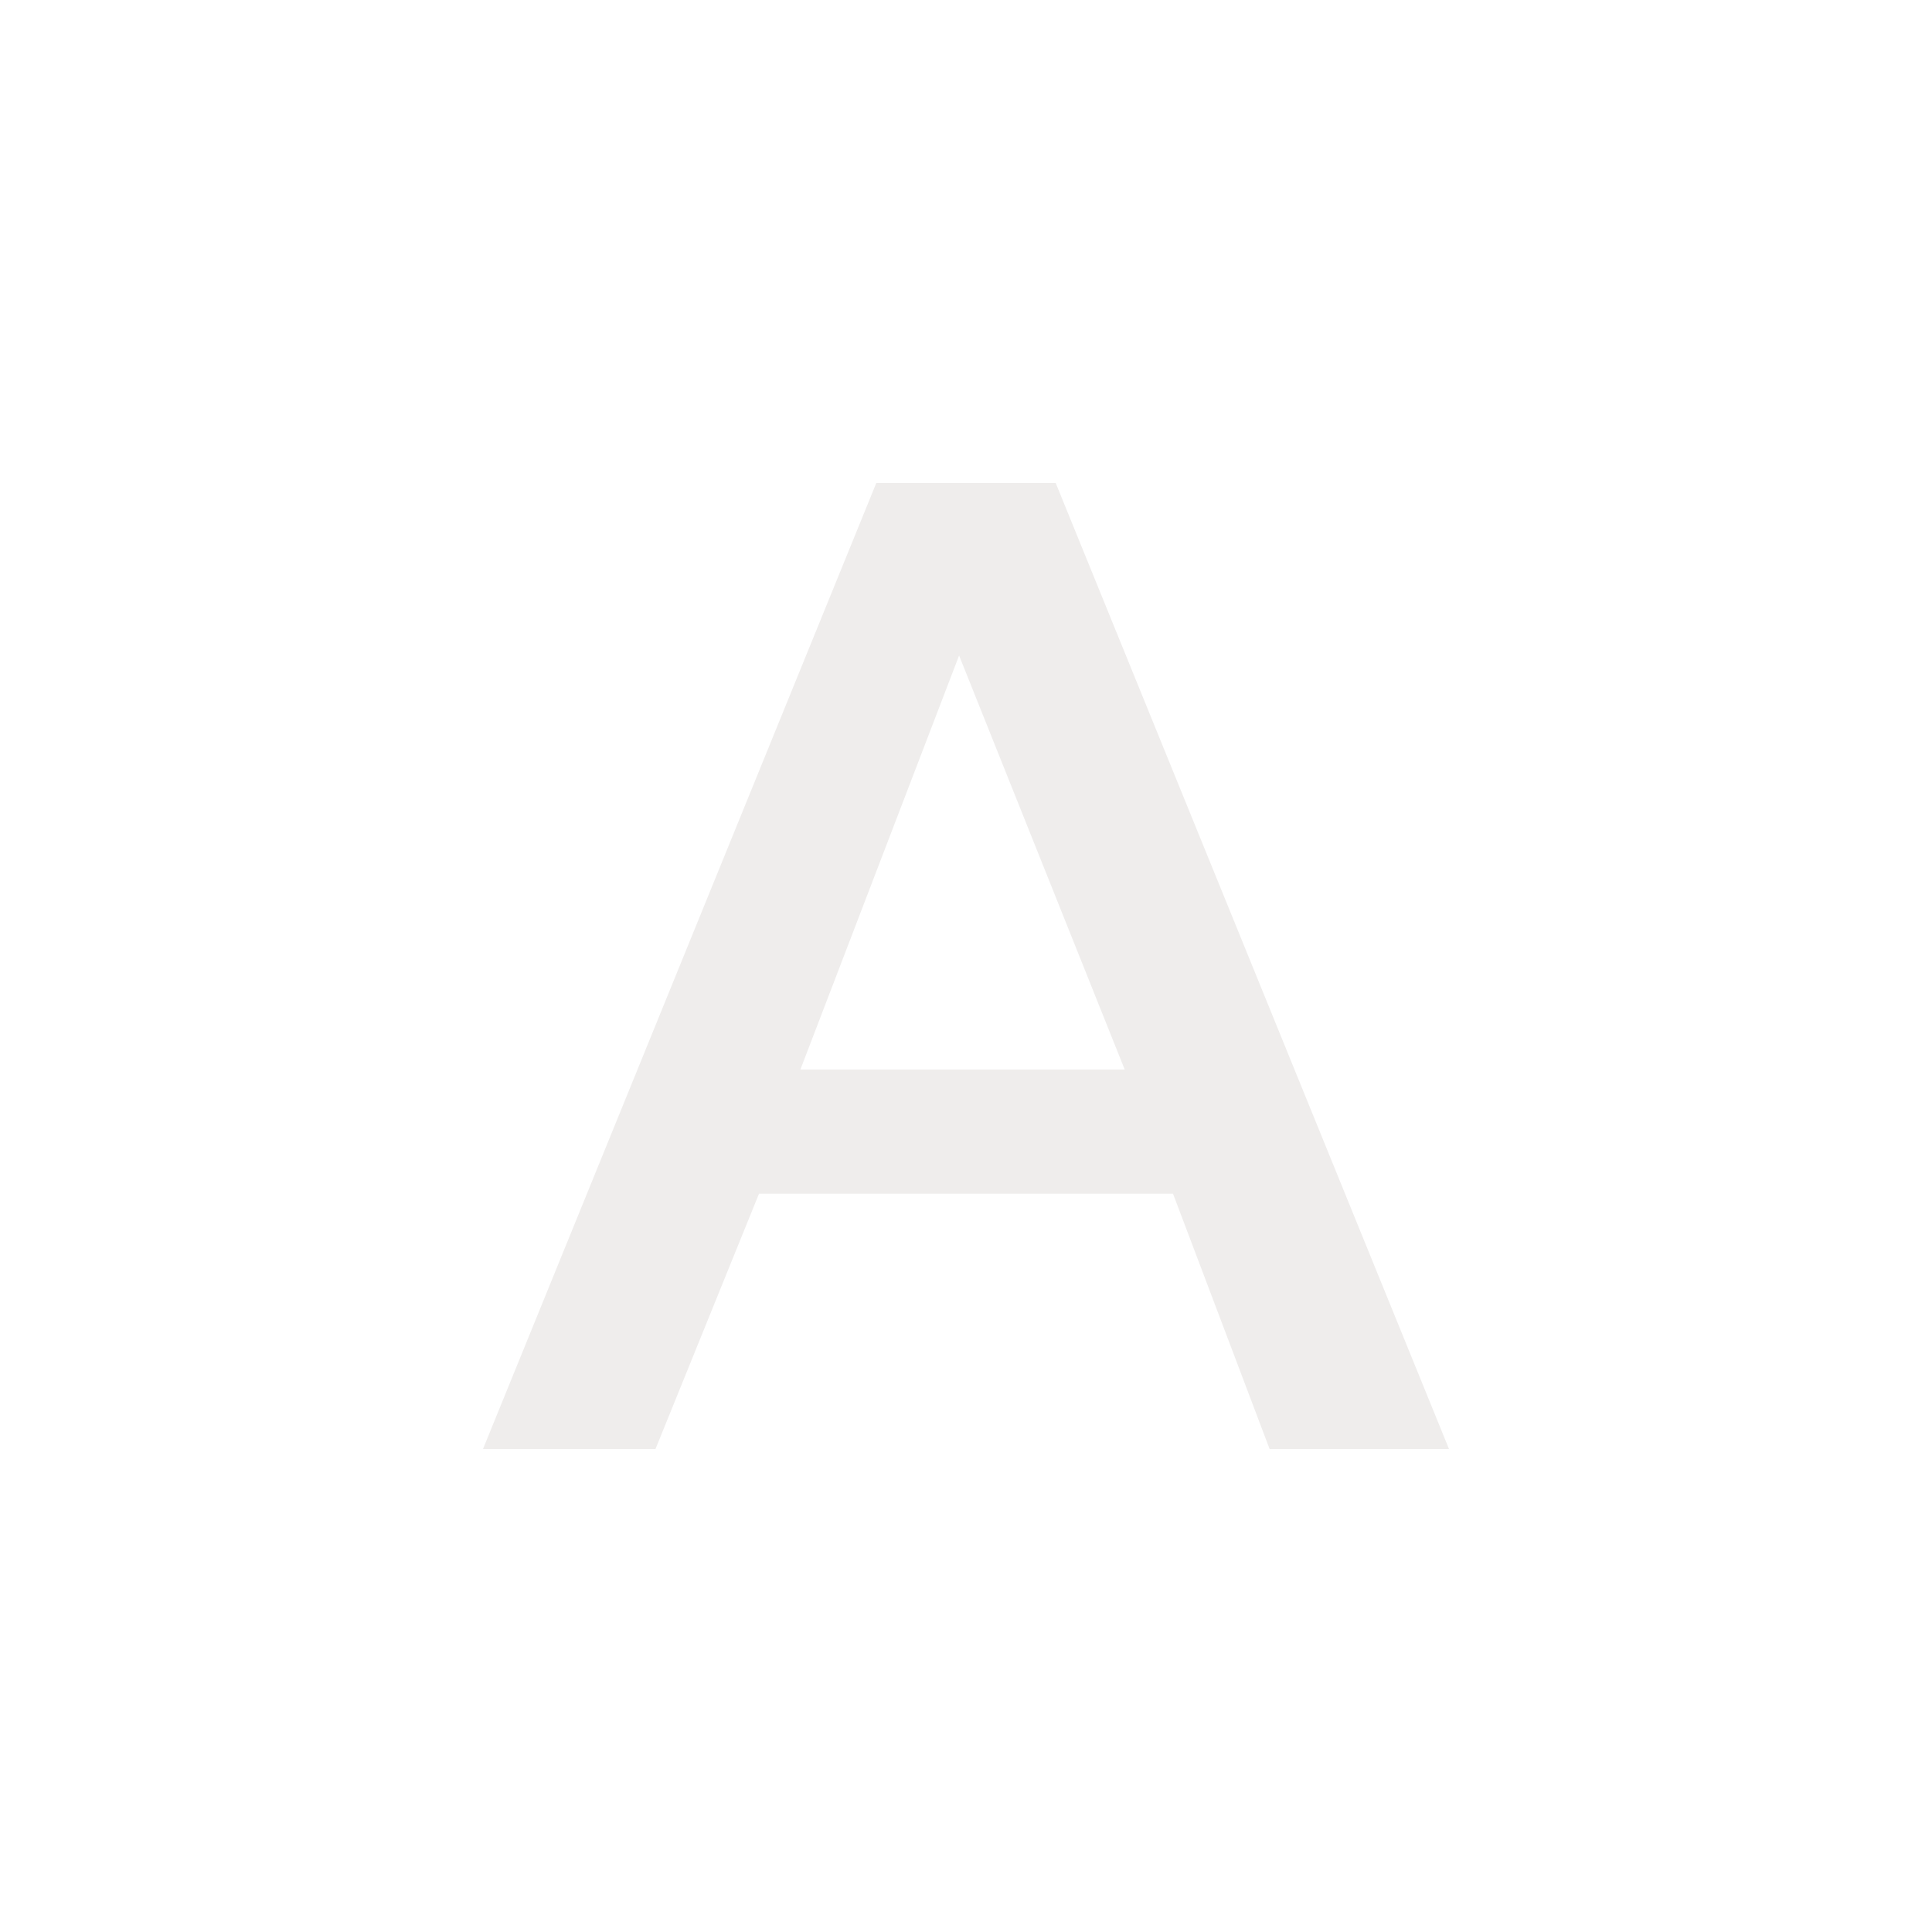
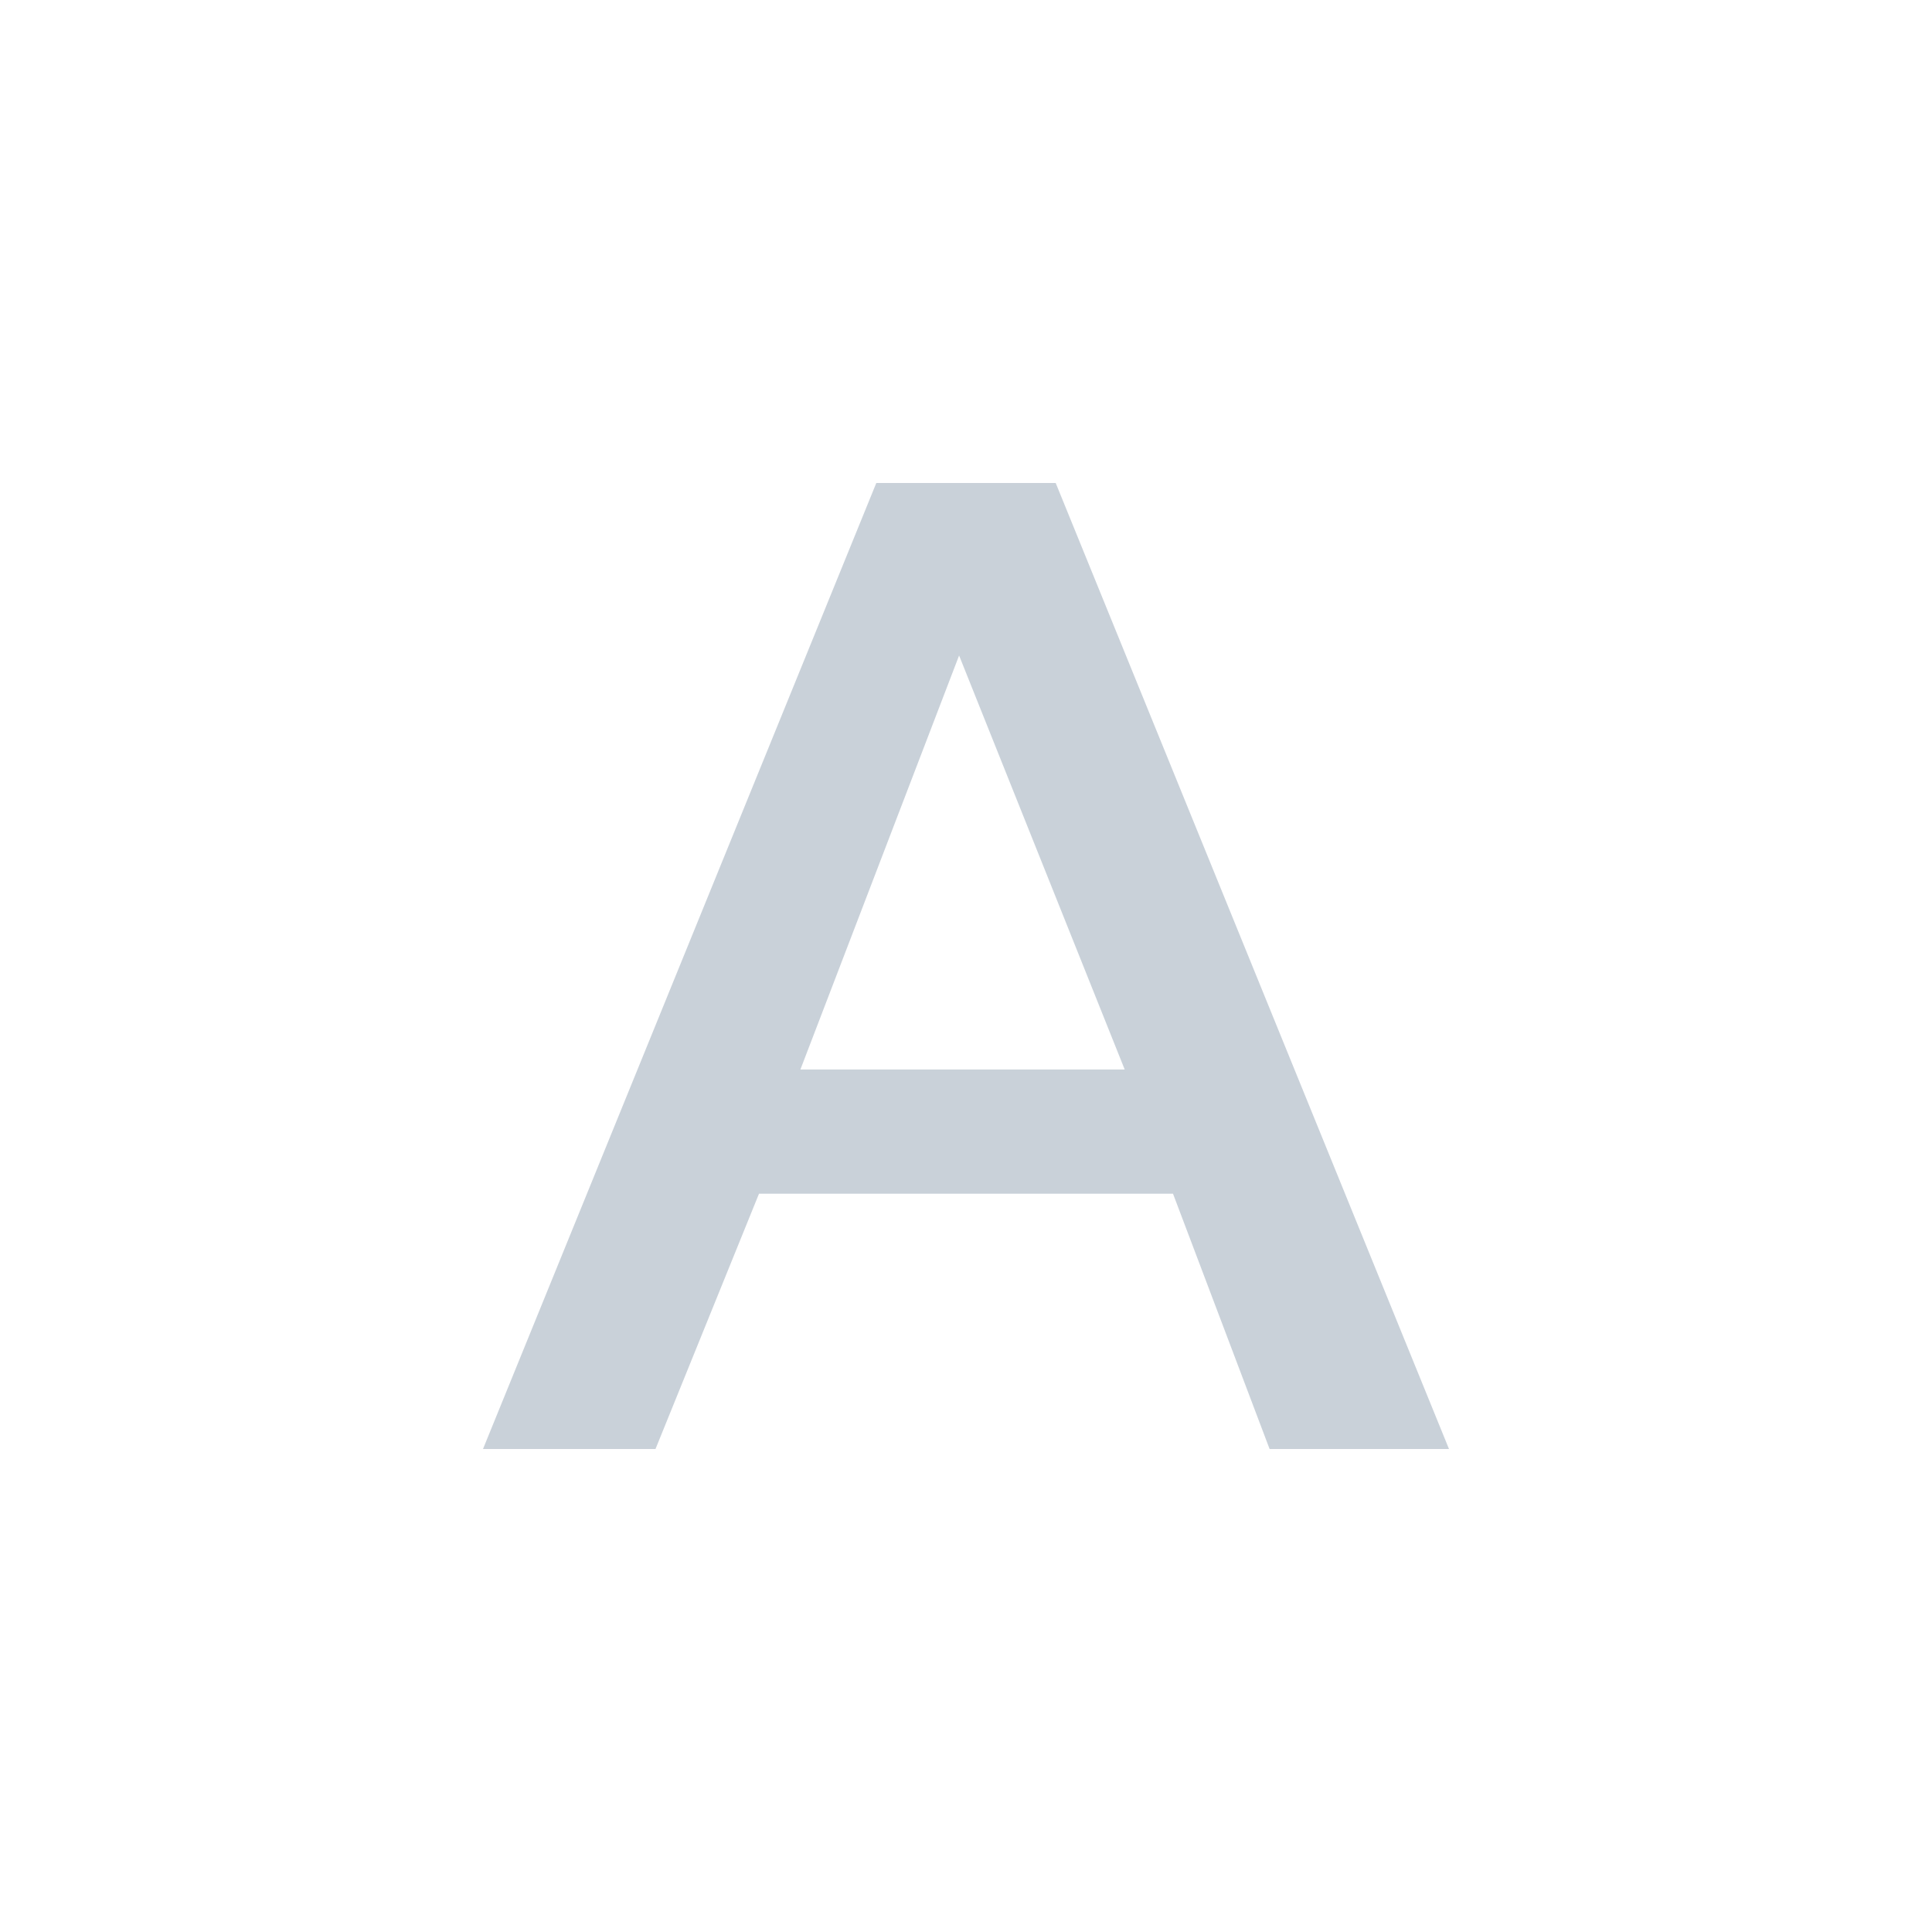
<svg xmlns="http://www.w3.org/2000/svg" version="1.1" id="图层_1" x="0px" y="0px" viewBox="0 0 28 28" style="enable-background:new 0 0 28 28;" xml:space="preserve">
  <style type="text/css">
- 	.st0{fill:#EFEDEC;}
+ 	.st0{fill: #c9d1d9;}
</style>
  <path class="st0" d="M18.4,21L17,17.3h-6L9.5,21H7l5.7-14h2.6L21,21H18.4L18.4,21z M13.9,9.5l-2.3,6h4.7L13.9,9.5L13.9,9.5z" />
</svg>
